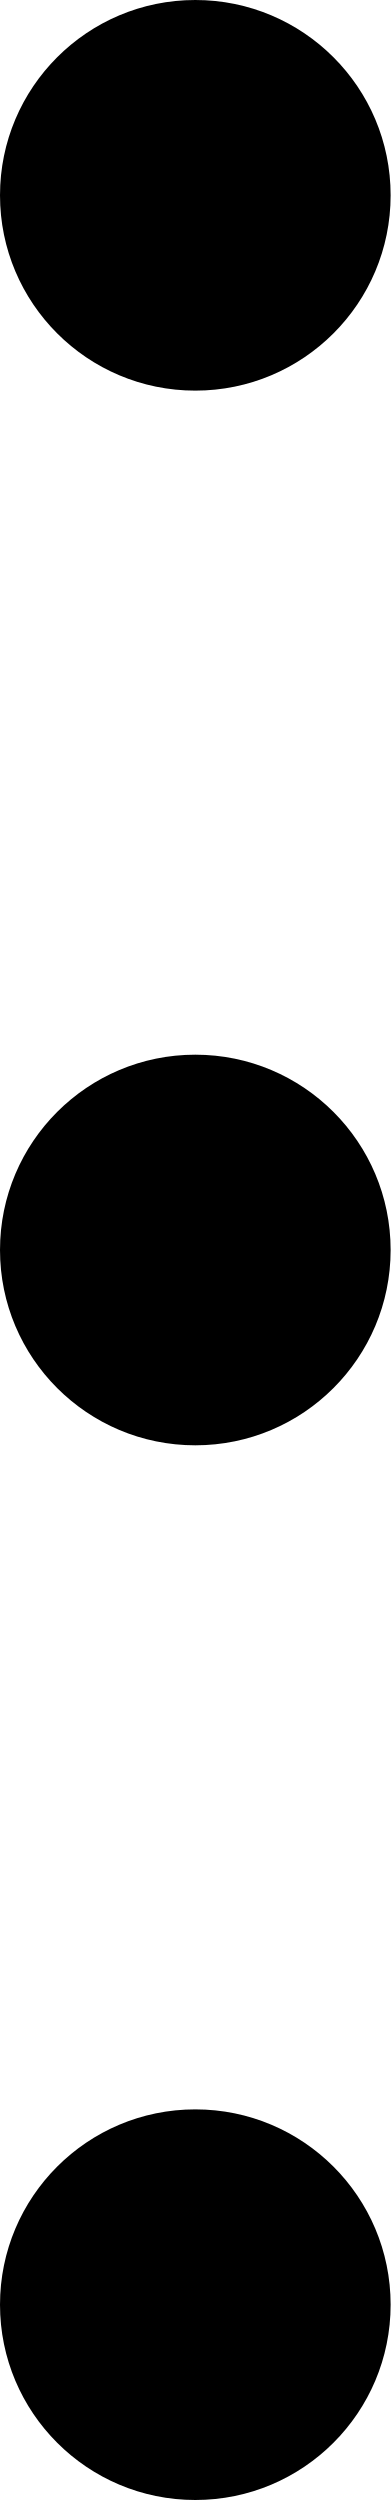
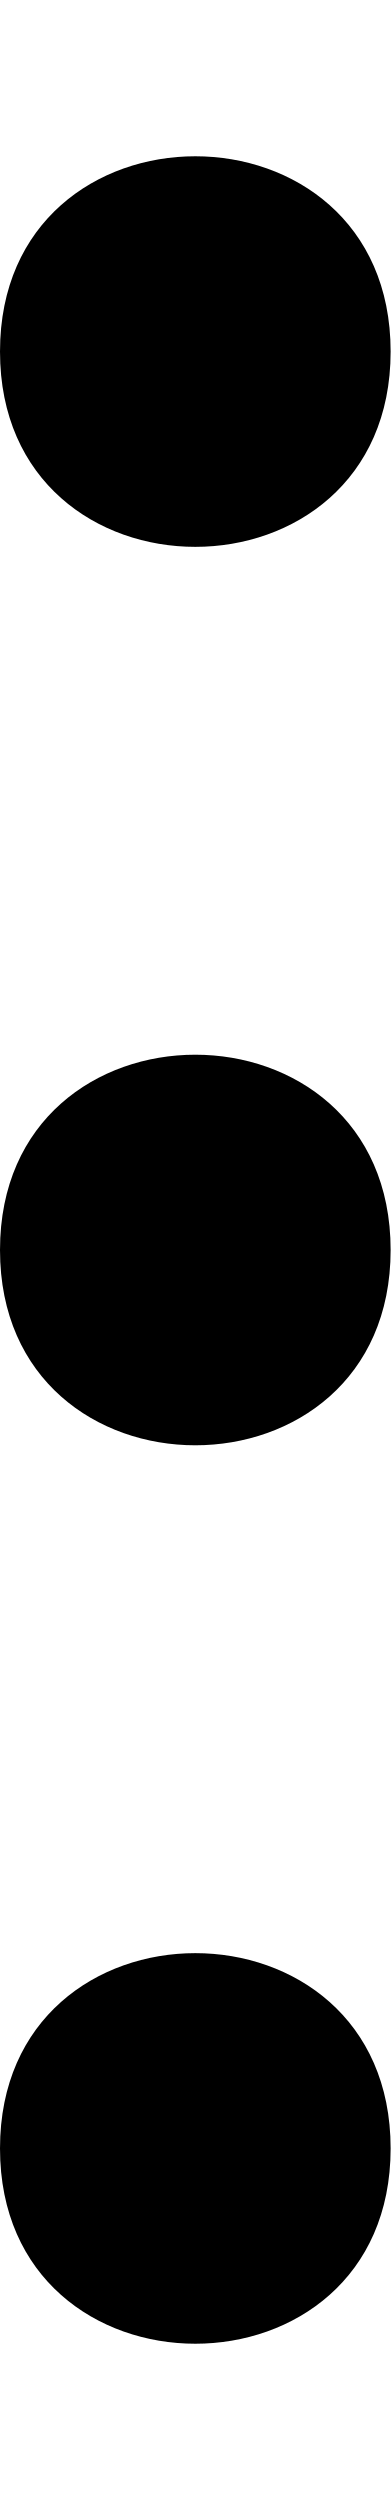
<svg xmlns="http://www.w3.org/2000/svg" xml:space="preserve" viewBox="0 0 5 32">
-   <path d="M5 2.5a2.5 2.5 0 1 1-5 0 2.5 2.5 0 0 1 5 0ZM5 16a2.5 2.5 0 1 1-5 0 2.5 2.5 0 0 1 5 0ZM5 29.5a2.5 2.5 0 1 1-5 0 2.5 2.5 0 0 1 5 0Z" />
+   <path d="M5 4.5c0 3.333-5 3.333-5 0s5-3.333 5 0ZM5 16c0 3.333-5 3.333-5 0s5-3.333 5 0zm0 11.5c0 3.333-5 3.333-5 0s5-3.333 5 0z" />
</svg>
